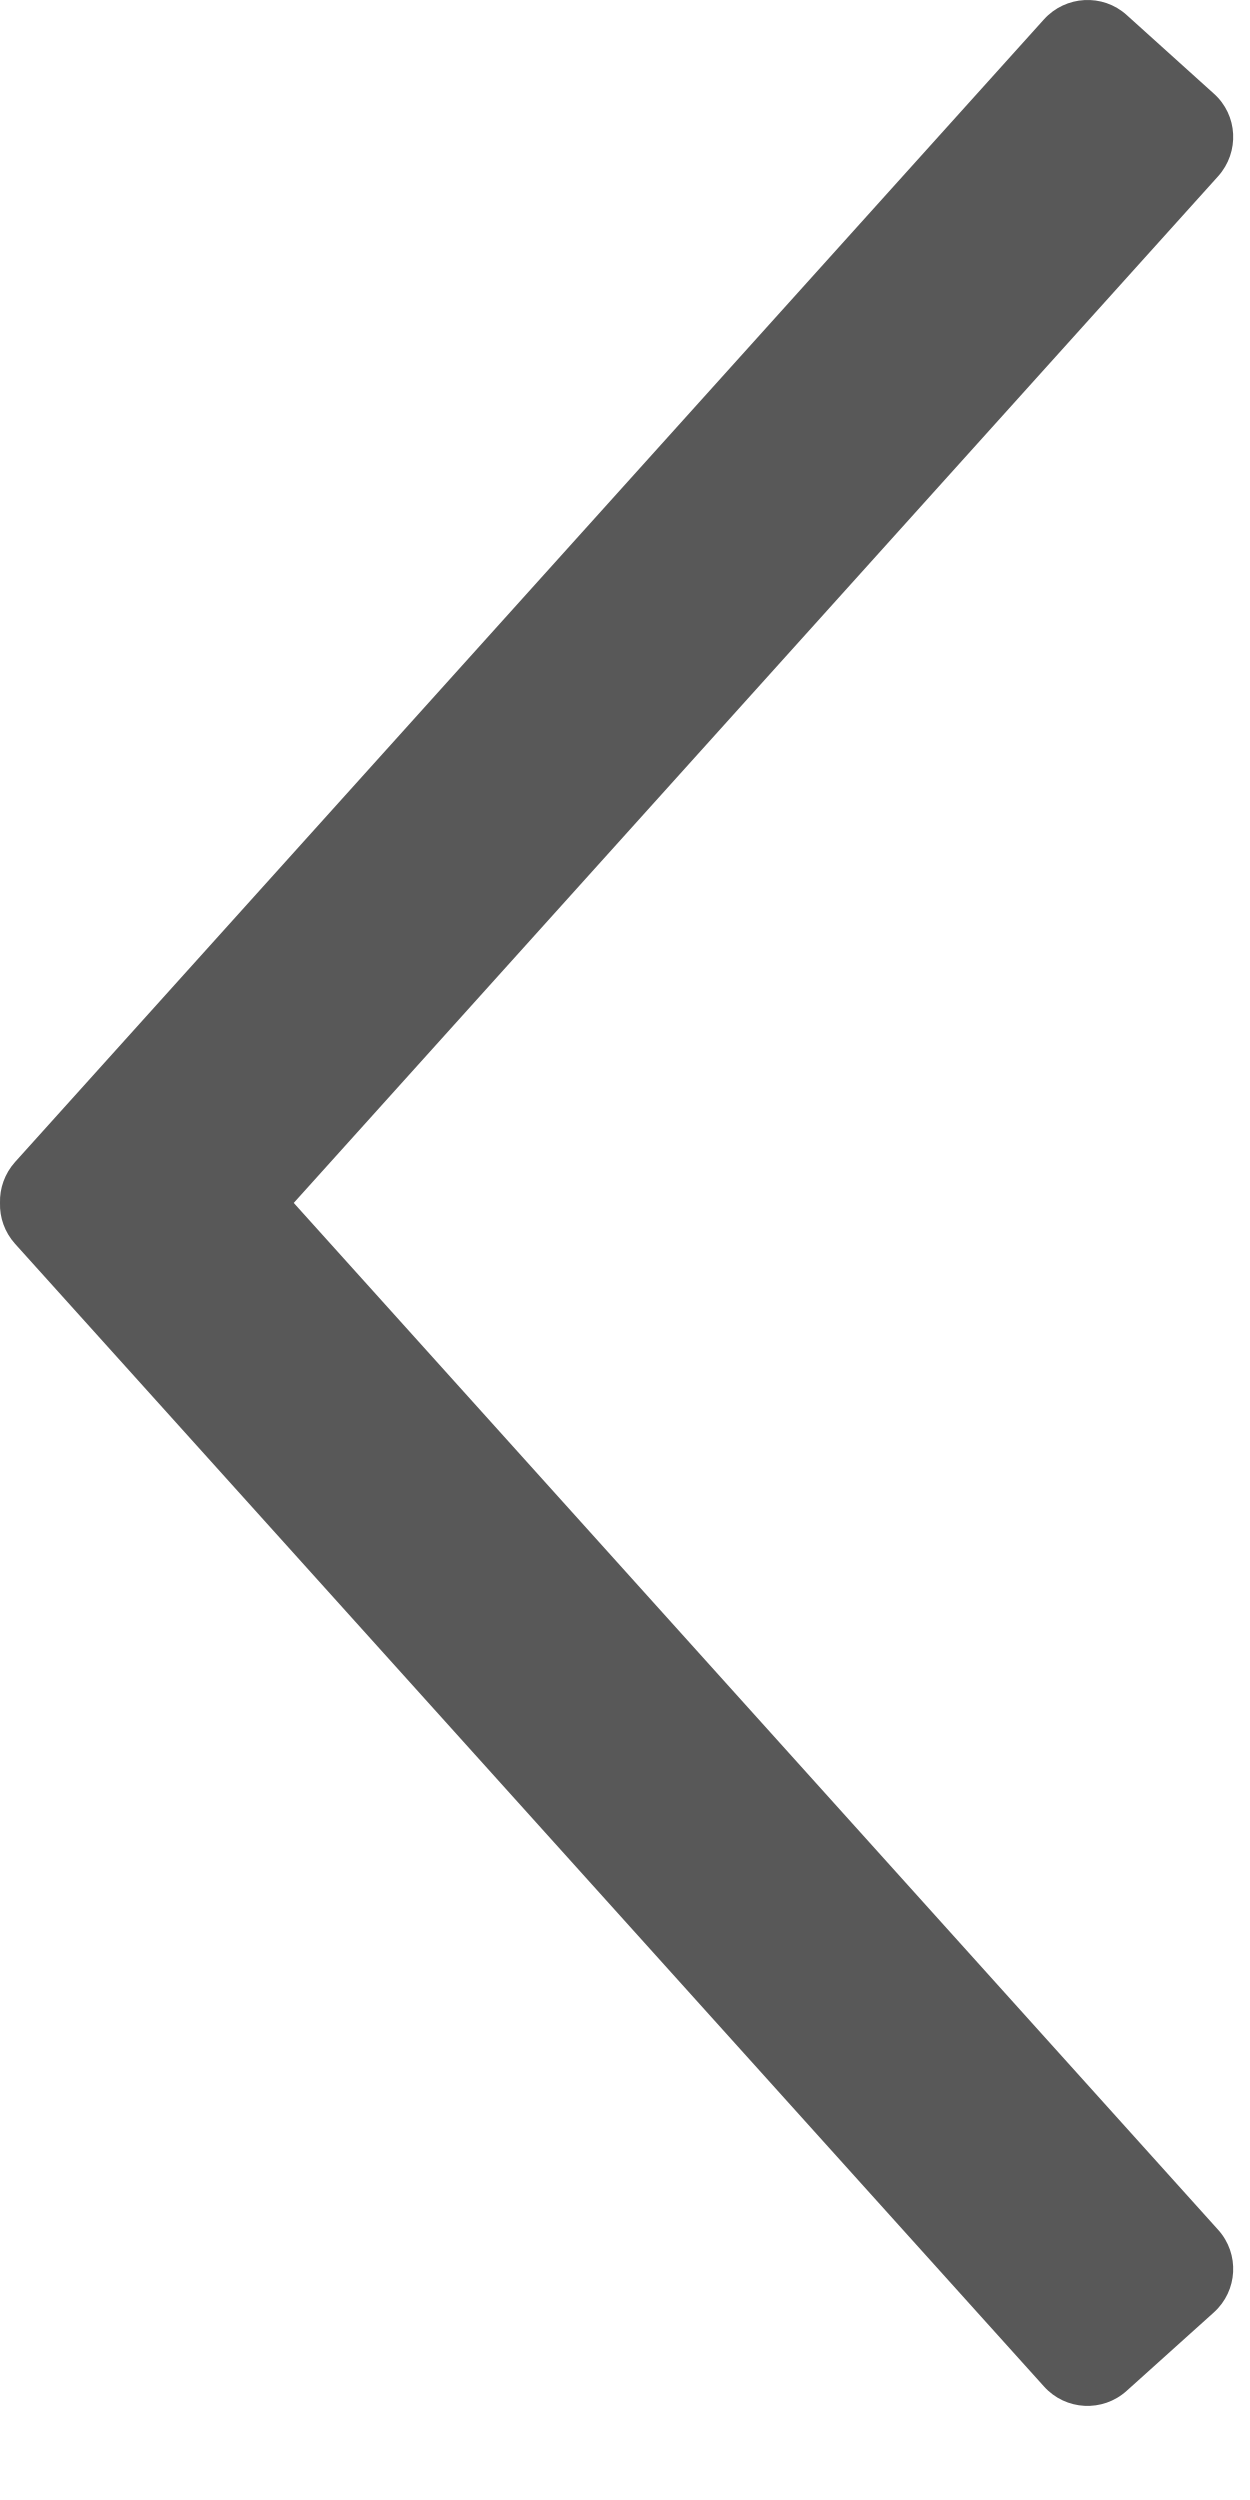
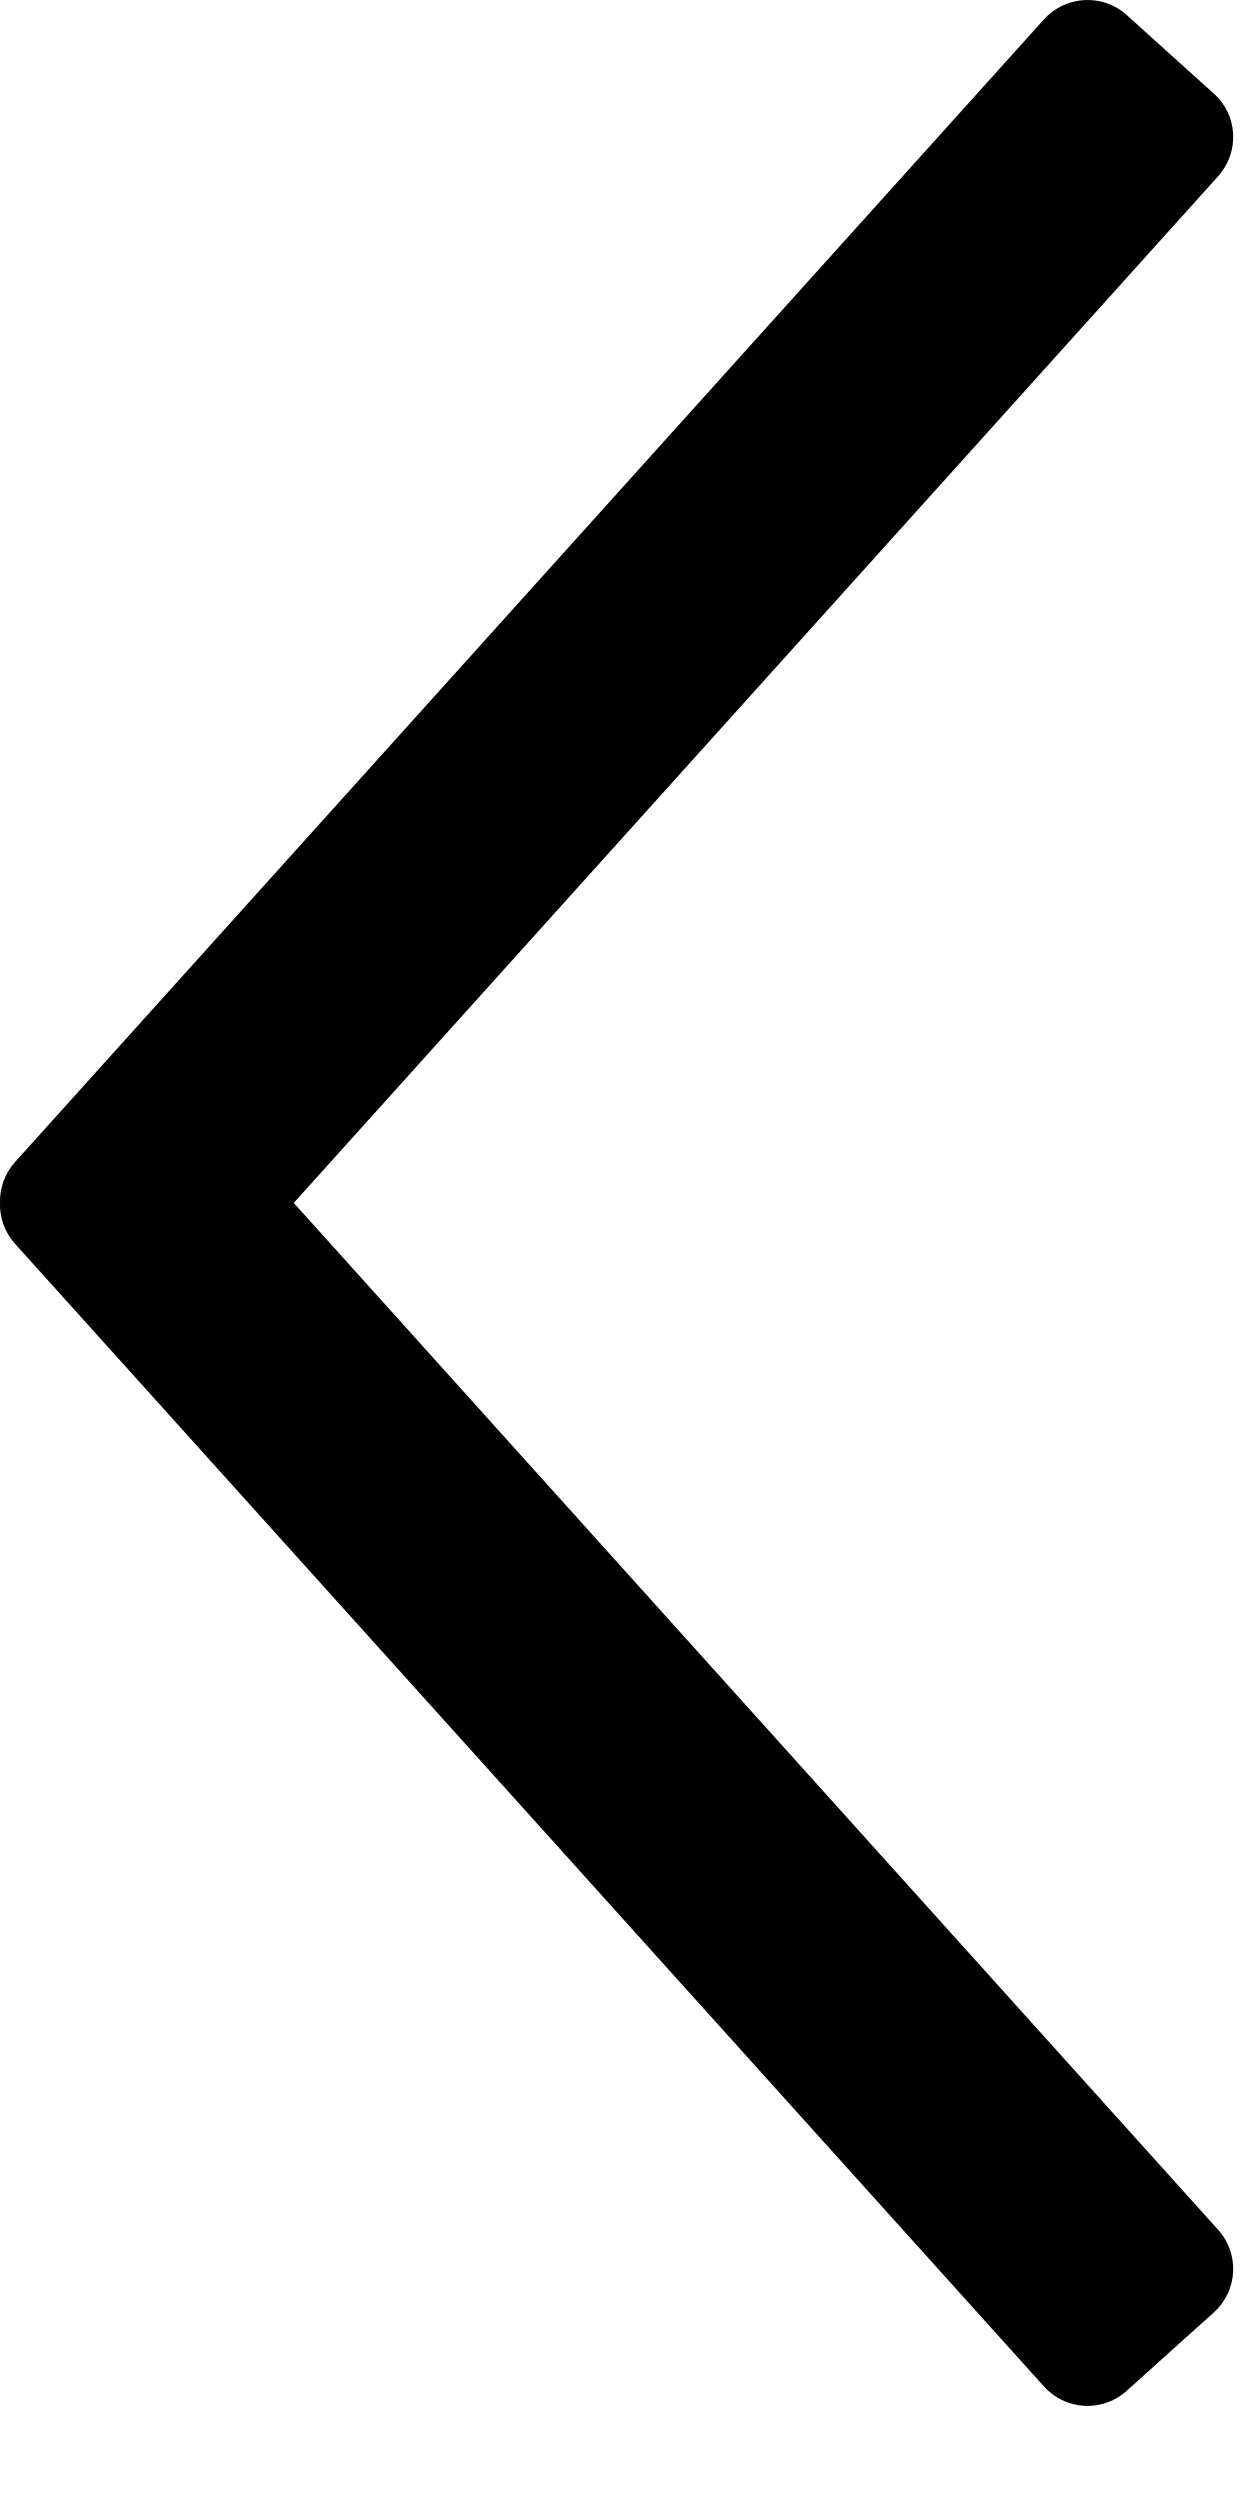
<svg xmlns="http://www.w3.org/2000/svg" viewBox="0 0 6 12" fill-rule="evenodd" clip-rule="evenodd" stroke-linejoin="round" stroke-miterlimit="2">
-   <path id="Left" d="M0,5.774c-0.002,-0.069 0.022,-0.14 0.072,-0.196l4.939,-5.485c0.104,-0.115 0.282,-0.125 0.397,-0.021l0.418,0.377c0.116,0.103 0.125,0.281 0.021,0.397l-4.437,4.928l4.437,4.929c0.104,0.115 0.095,0.293 -0.021,0.397l-0.418,0.376c-0.115,0.104 -0.293,0.095 -0.397,-0.021l-4.939,-5.485c-0.05,-0.056 -0.074,-0.126 -0.072,-0.196Z" fill="#585858" />
+   <path id="Left" d="M0,5.774c-0.002,-0.069 0.022,-0.14 0.072,-0.196l4.939,-5.485c0.104,-0.115 0.282,-0.125 0.397,-0.021l0.418,0.377c0.116,0.103 0.125,0.281 0.021,0.397l-4.437,4.928l4.437,4.929c0.104,0.115 0.095,0.293 -0.021,0.397l-0.418,0.376c-0.115,0.104 -0.293,0.095 -0.397,-0.021l-4.939,-5.485c-0.05,-0.056 -0.074,-0.126 -0.072,-0.196Z" />
</svg>
